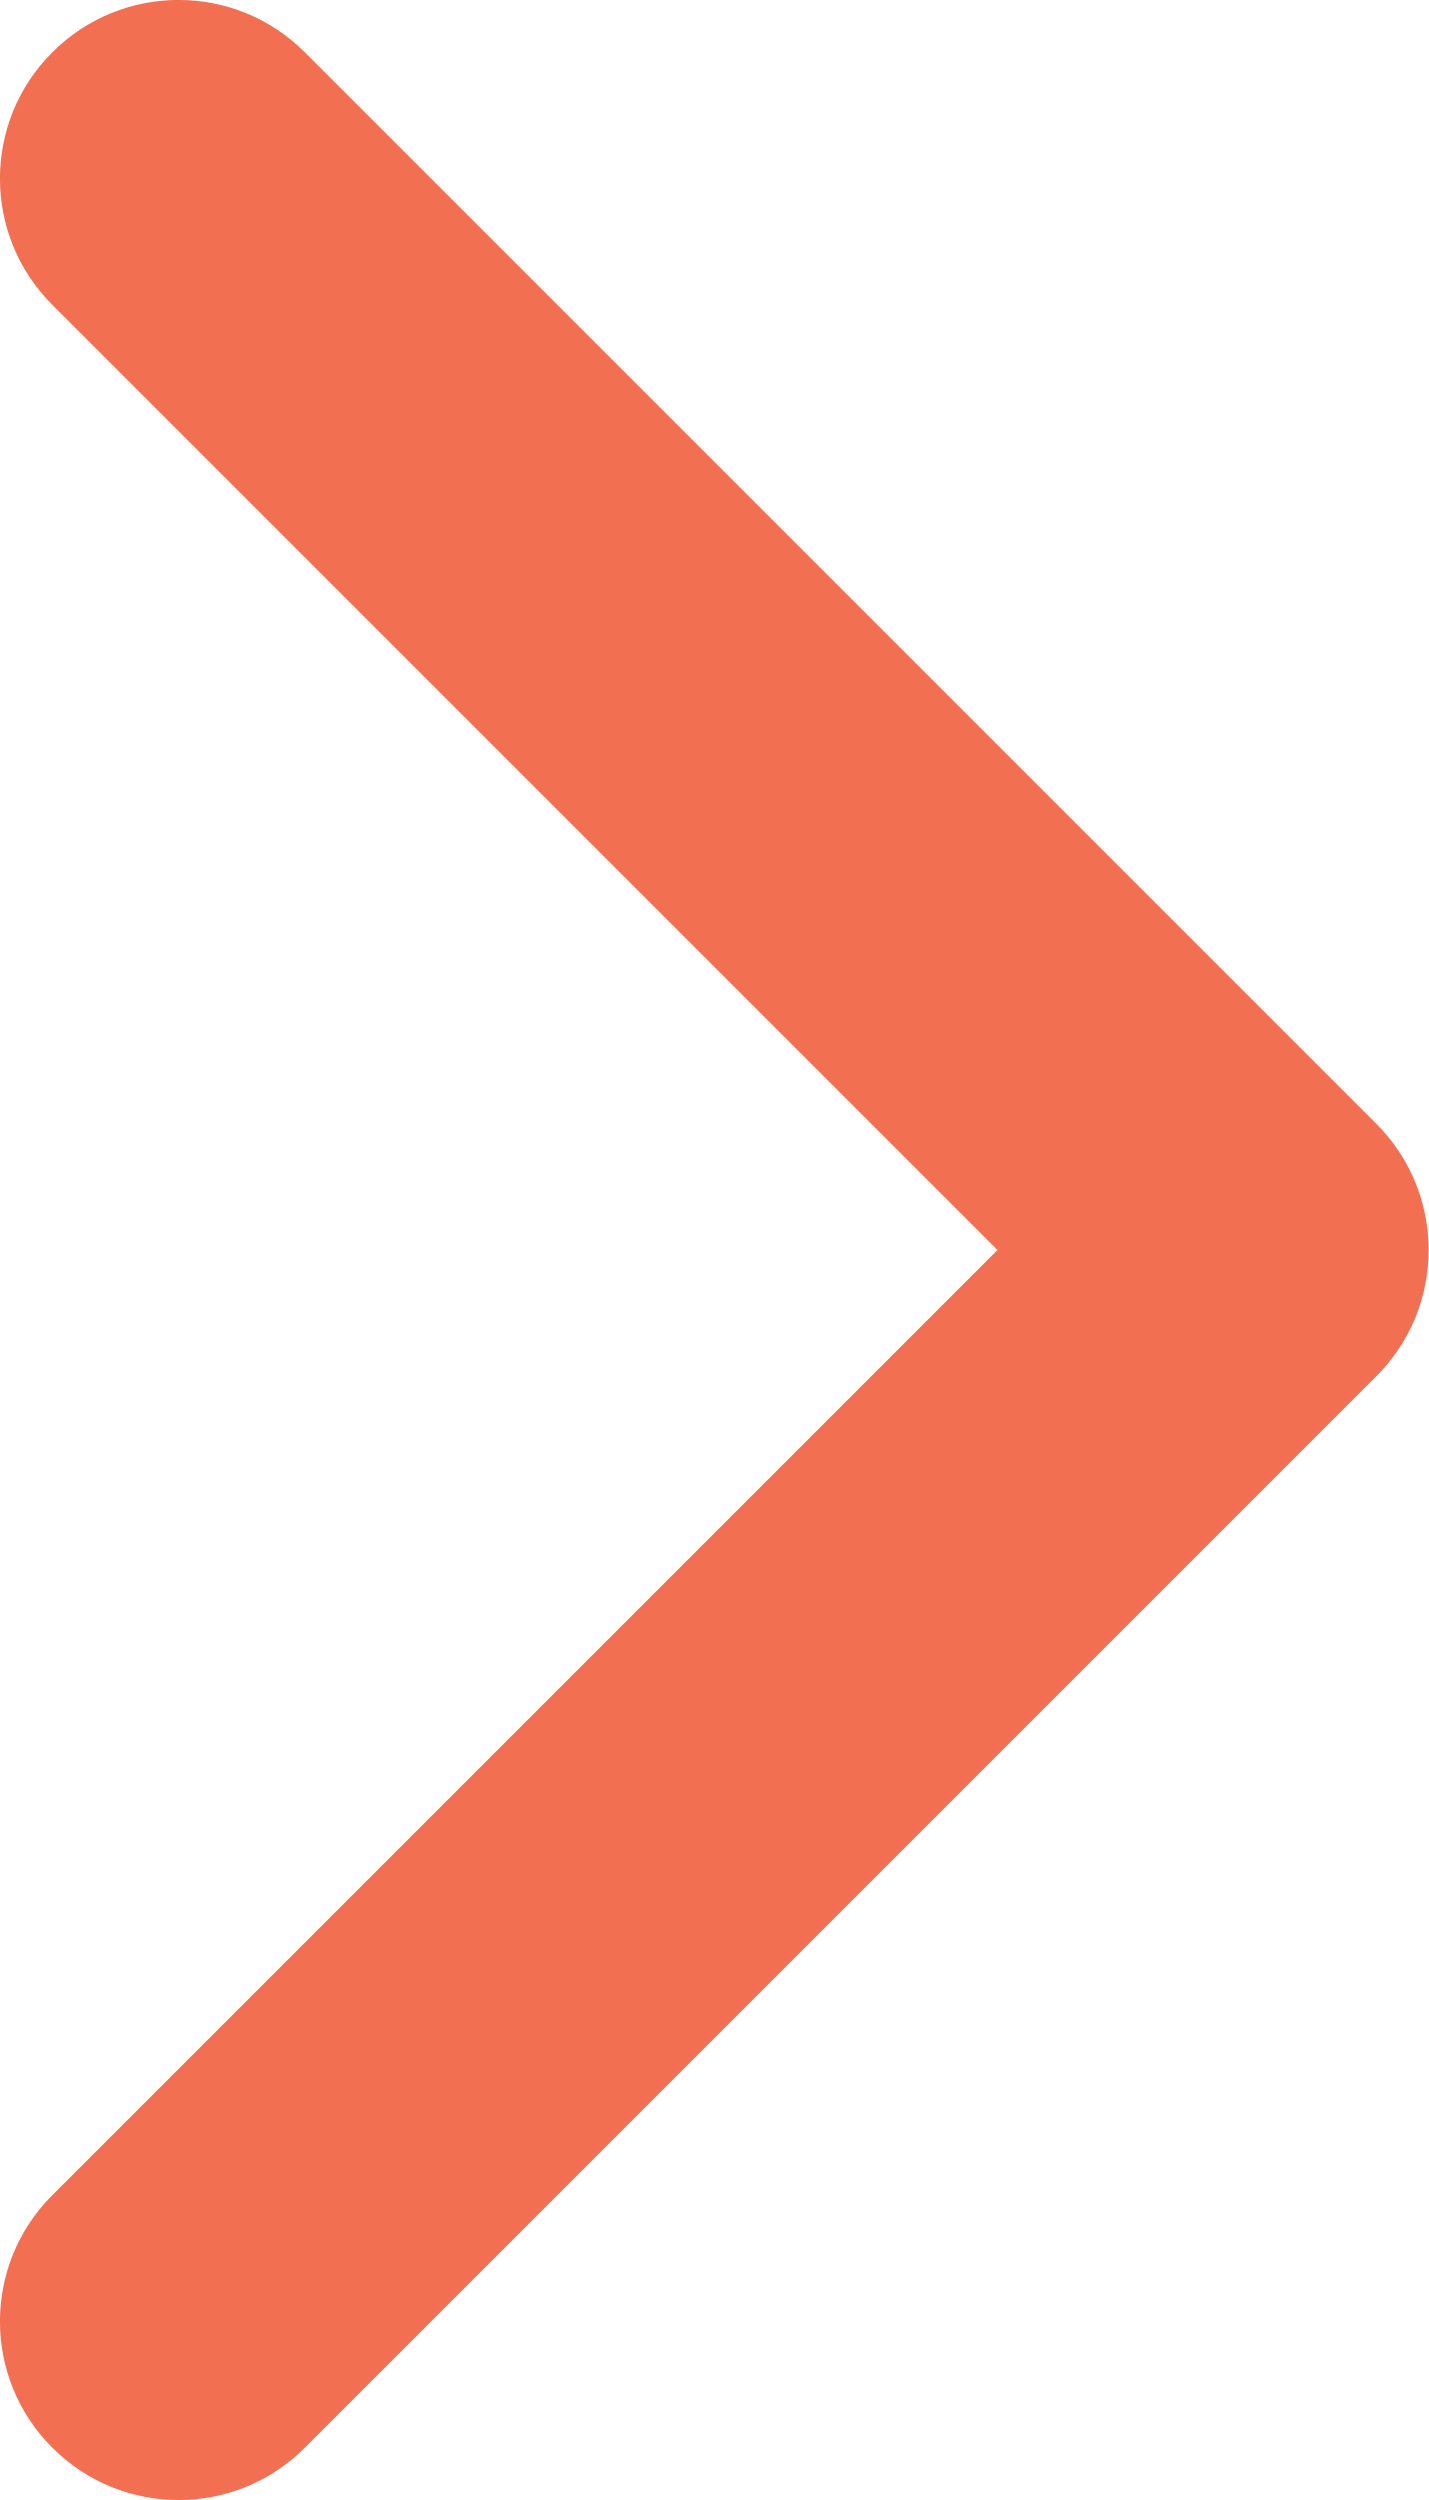
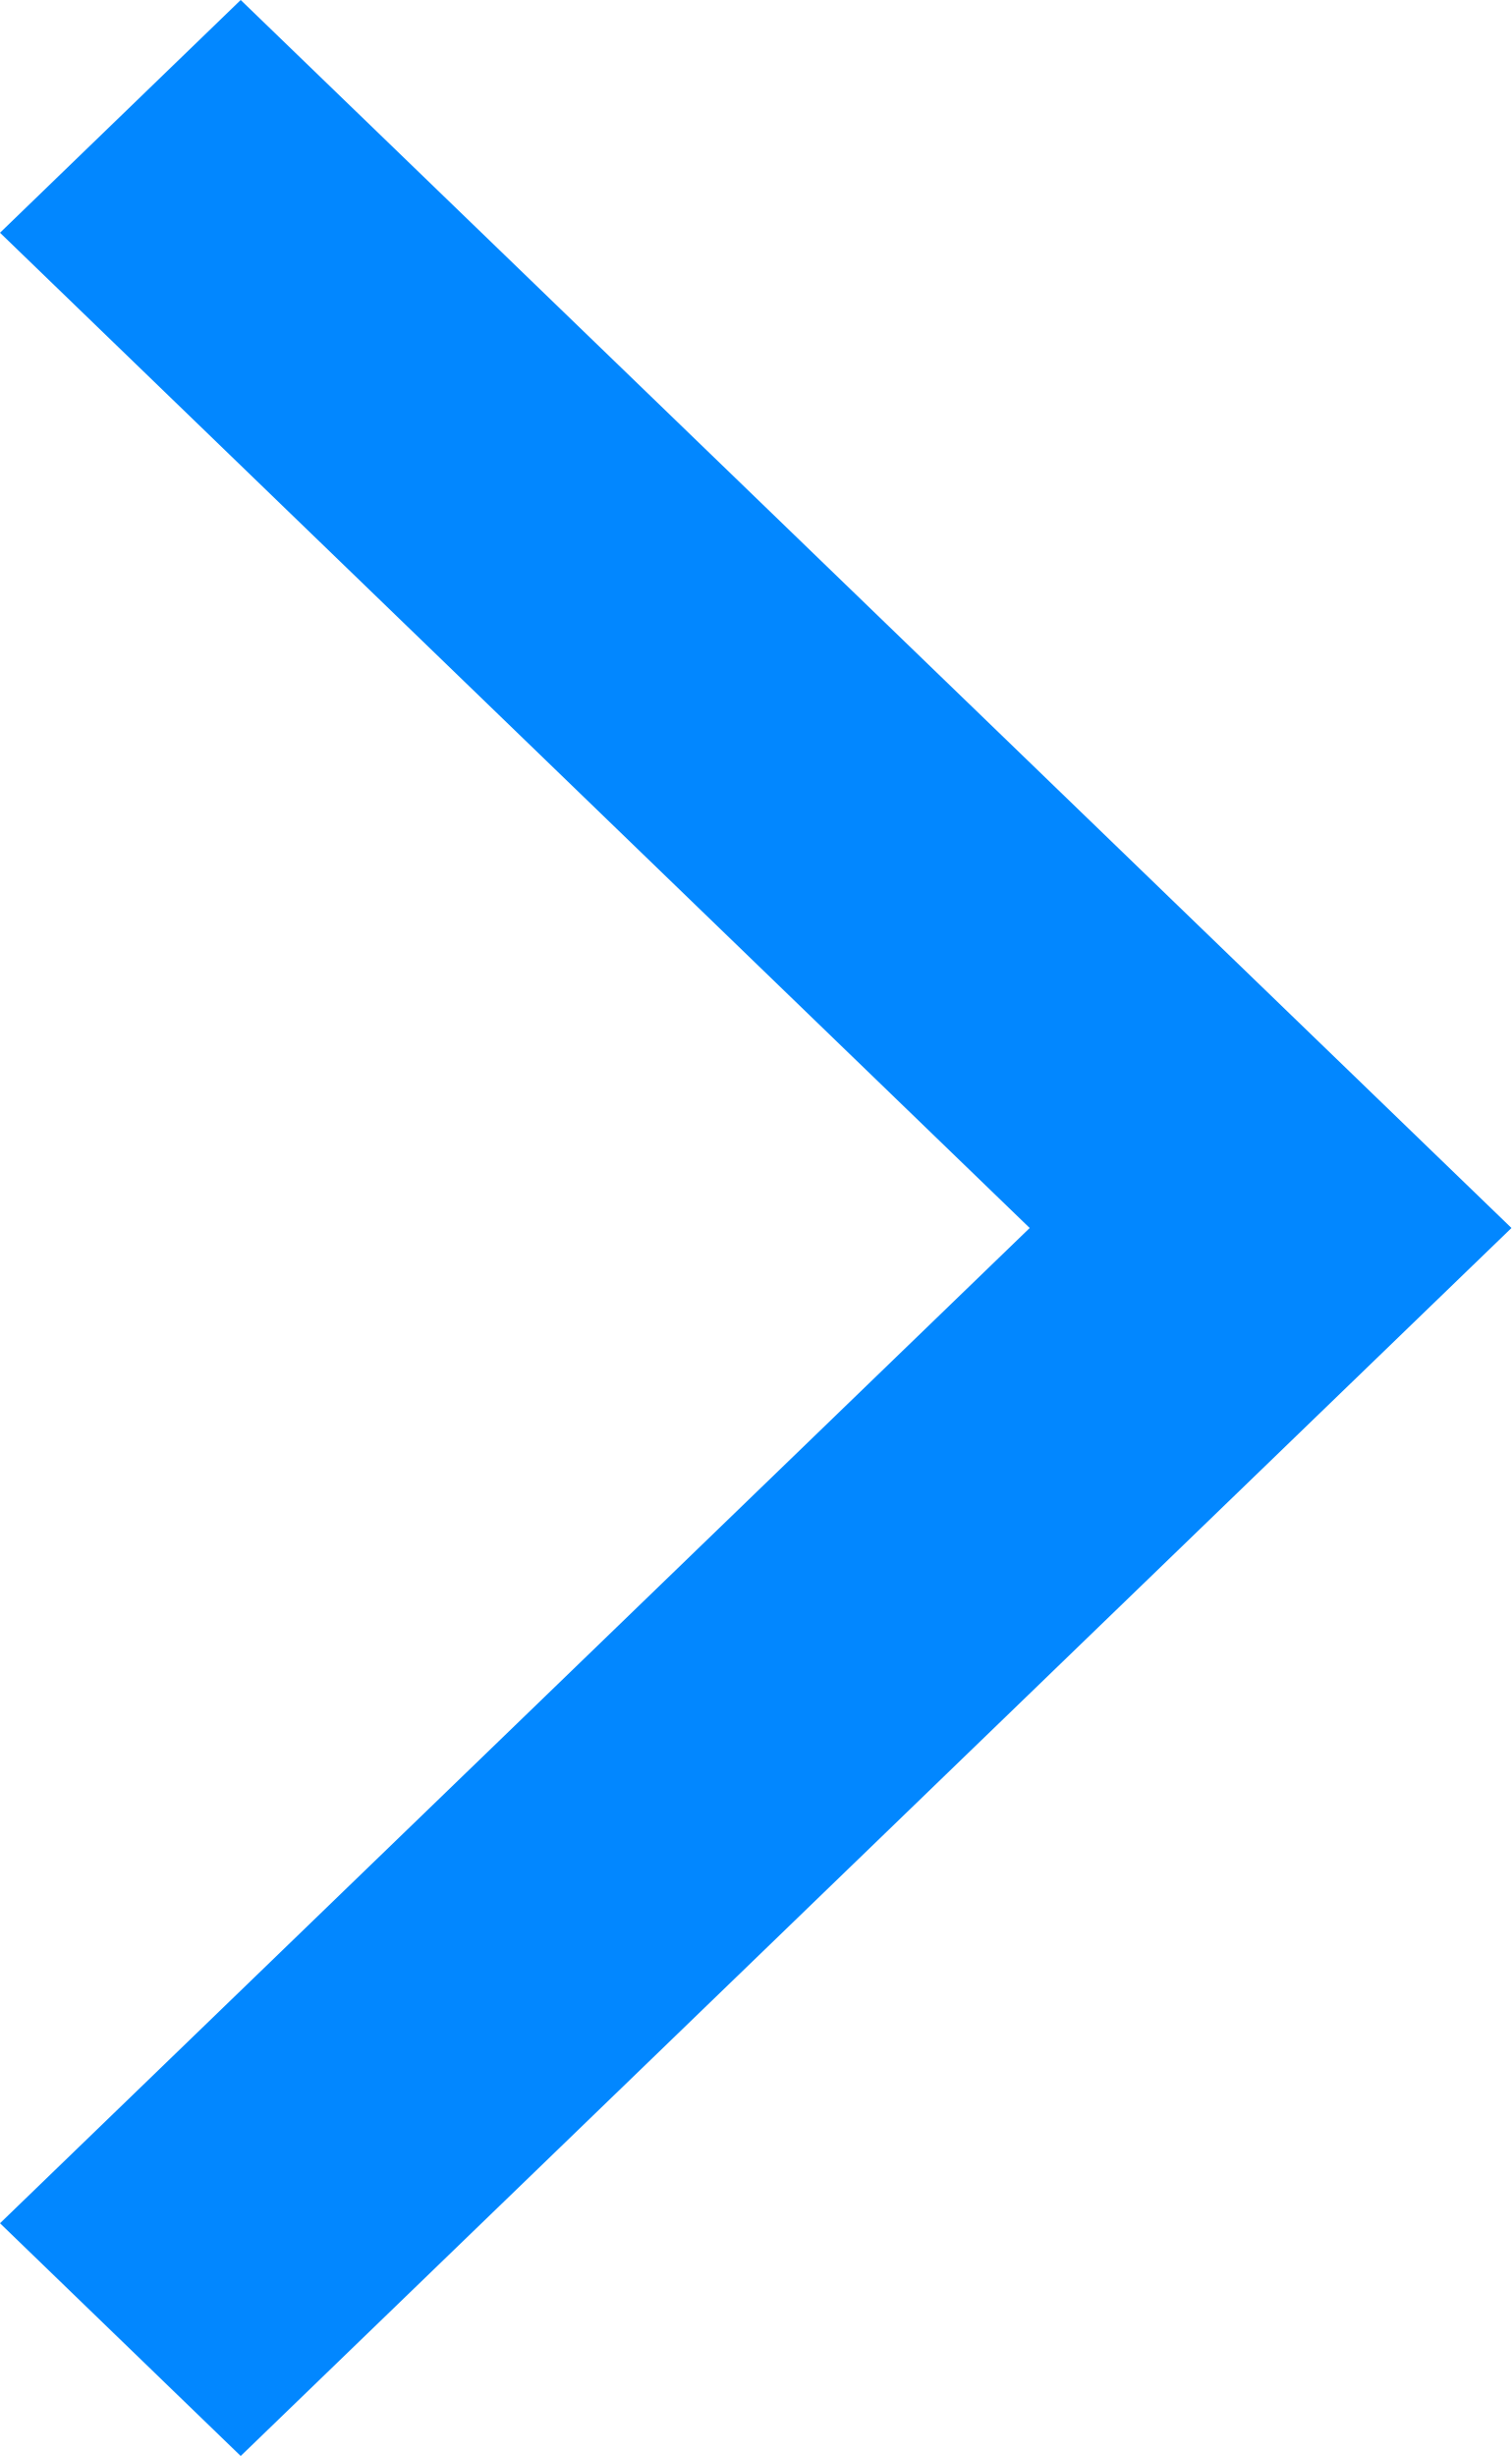
- <svg xmlns="http://www.w3.org/2000/svg" width="8px" height="14px" viewBox="0 0 8 14" version="1.1">
+ <svg xmlns="http://www.w3.org/2000/svg" width="8px" height="13px" viewBox="0 0 8 13" version="1.1">
  <g id="Page-1" stroke="none" stroke-width="1" fill="none" fill-rule="evenodd">
-     <g id="6-我的" transform="translate(-338, -325)" fill="#F36F52" fill-rule="nonzero">
-       <g id="Group-2" transform="translate(0, 296)">
-         <g id="Path">
-           <path d="M340.414,36 L345.707,30.707 C346.098,30.317 346.098,29.683 345.707,29.293 C345.317,28.902 344.683,28.902 344.293,29.293 L338.293,35.293 C337.902,35.683 337.902,36.317 338.293,36.707 L344.293,42.707 C344.683,43.098 345.317,43.098 345.707,42.707 C346.098,42.317 346.098,41.683 345.707,41.293 L340.414,36 Z" transform="translate(342, 36) scale(-1, 1) translate(-342, -36) " />
+     <g id="6-我的" transform="translate(-344, -438)" fill="#0287FF">
+       <g id="Group-2" transform="translate(0, 408)">
+         <g id="liat">
+           <g id="右" transform="translate(344, 30)">
+             <polygon id="Path" points="1.274 0 0 1.232 5.45 6.5 3.60822395e-16 11.768 1.274 13 8 6.5" />
+           </g>
        </g>
      </g>
    </g>
  </g>
</svg>
